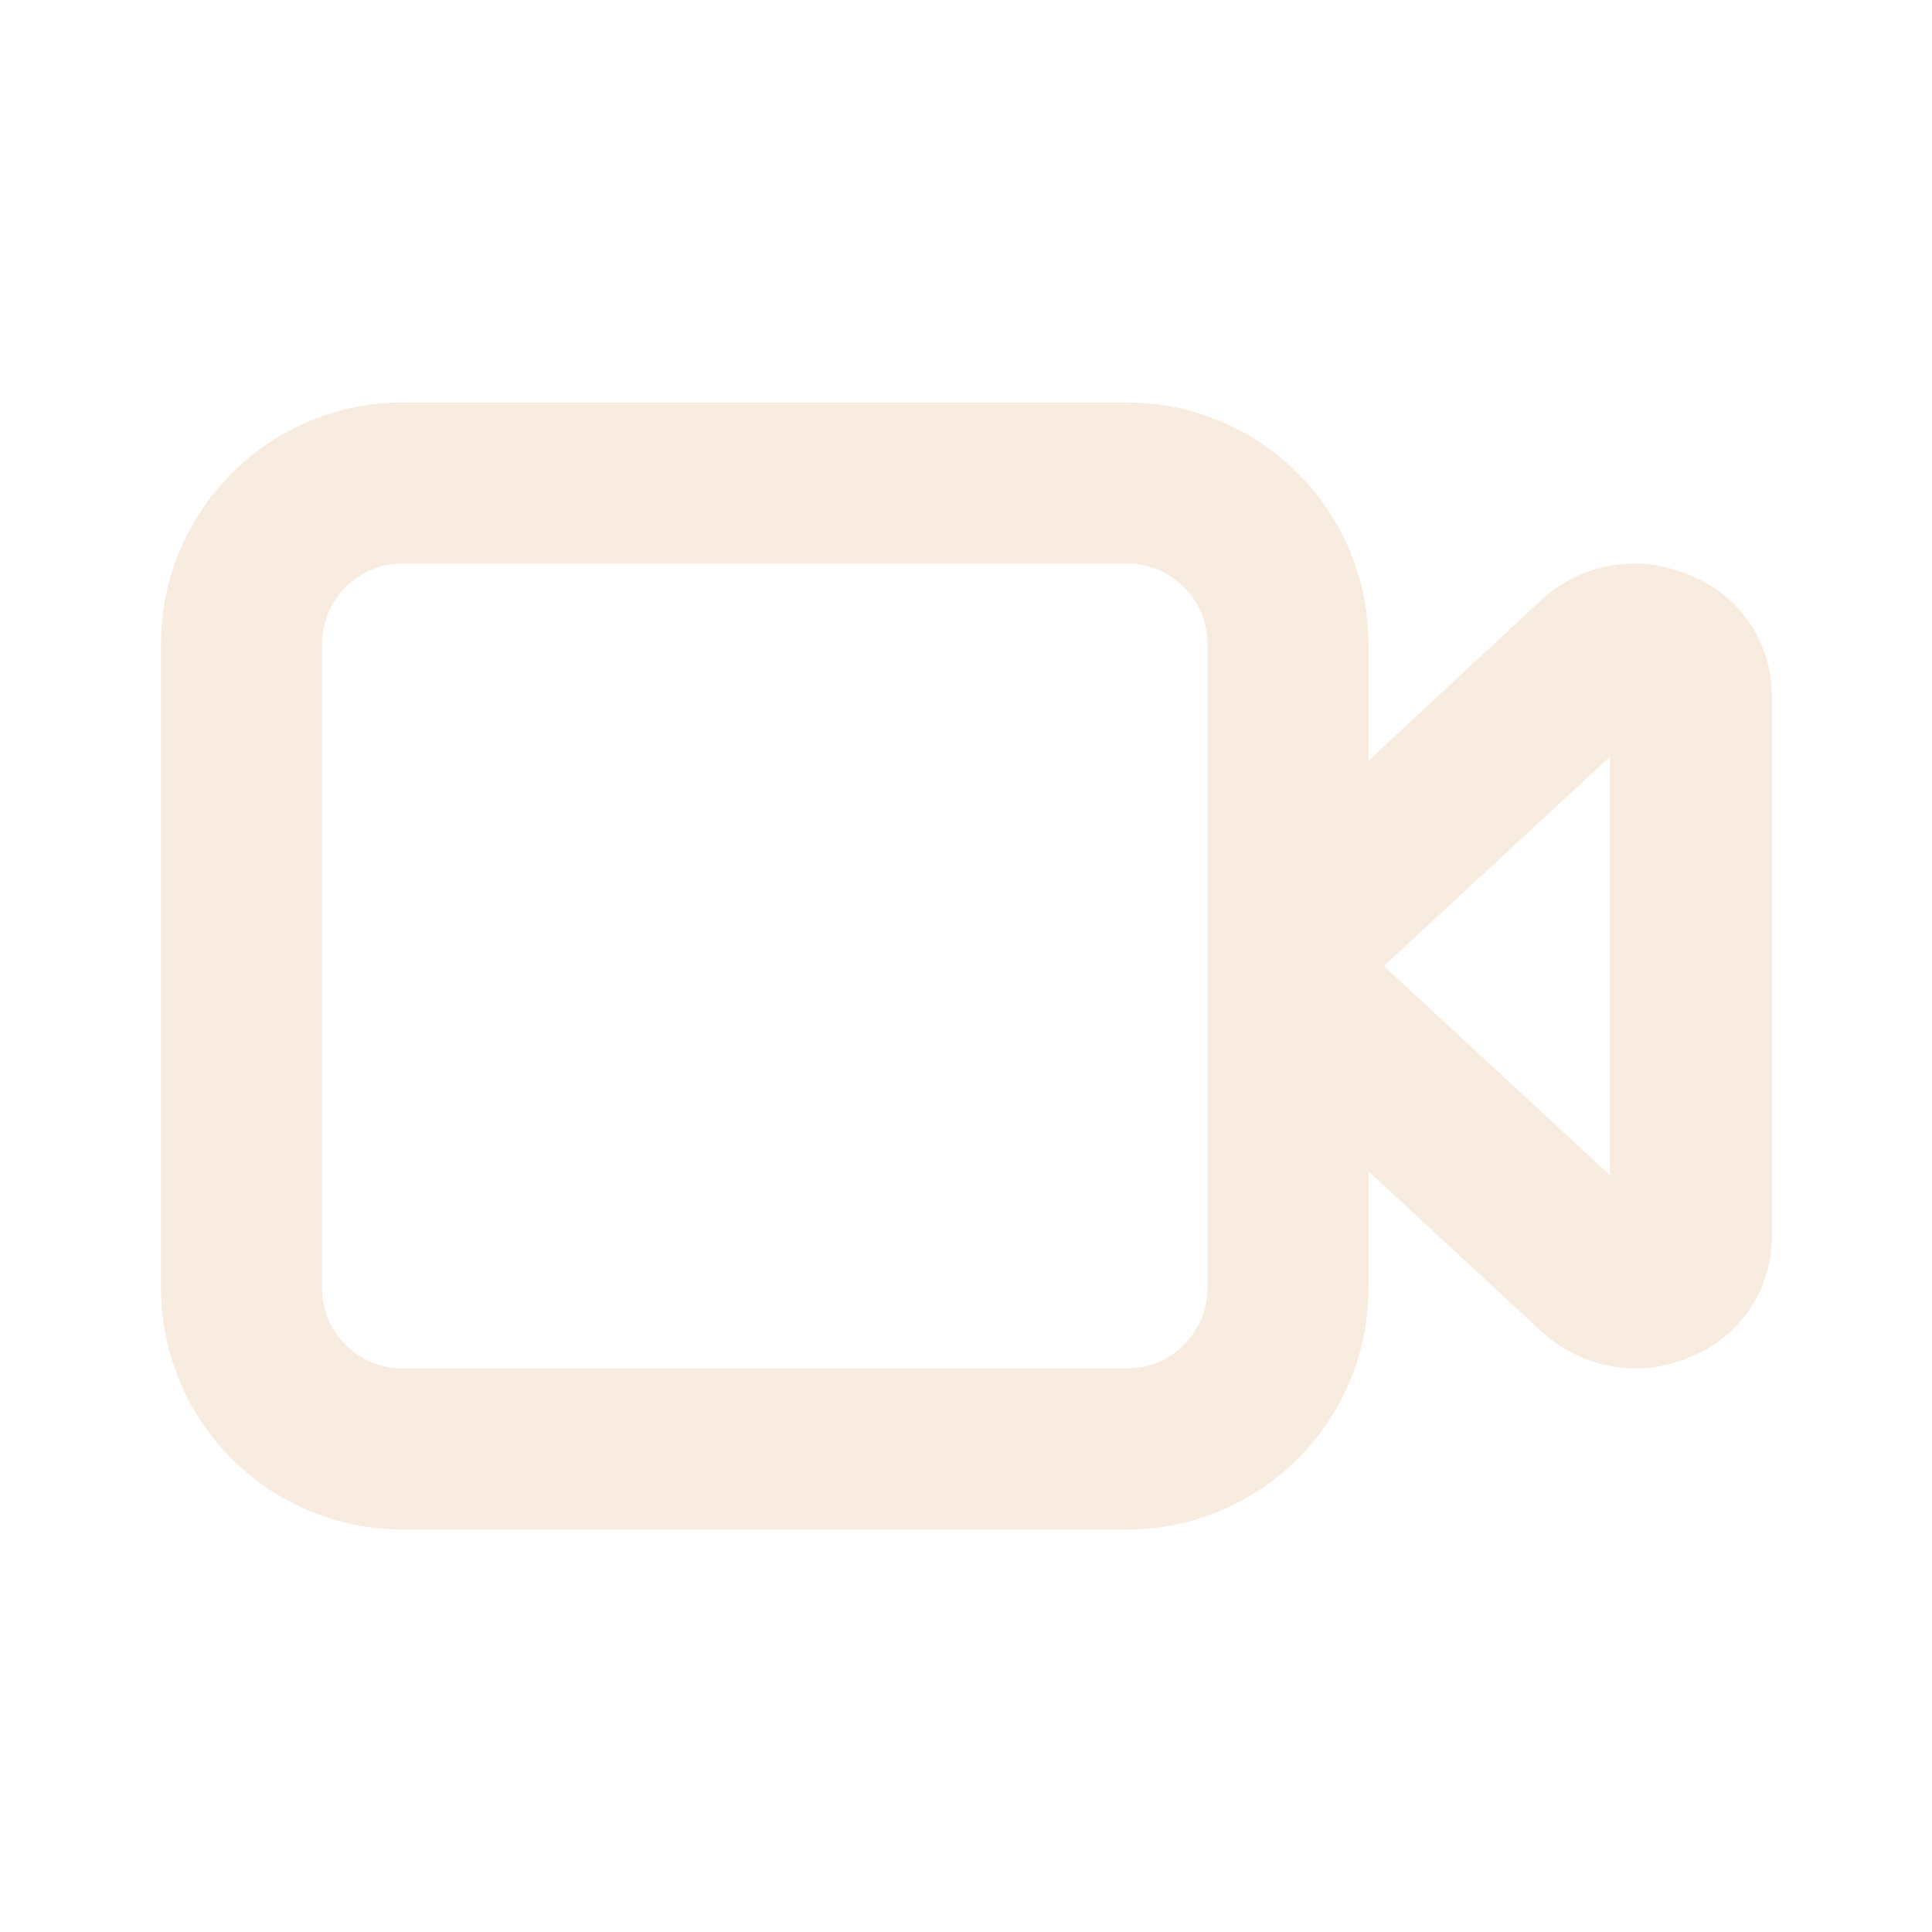
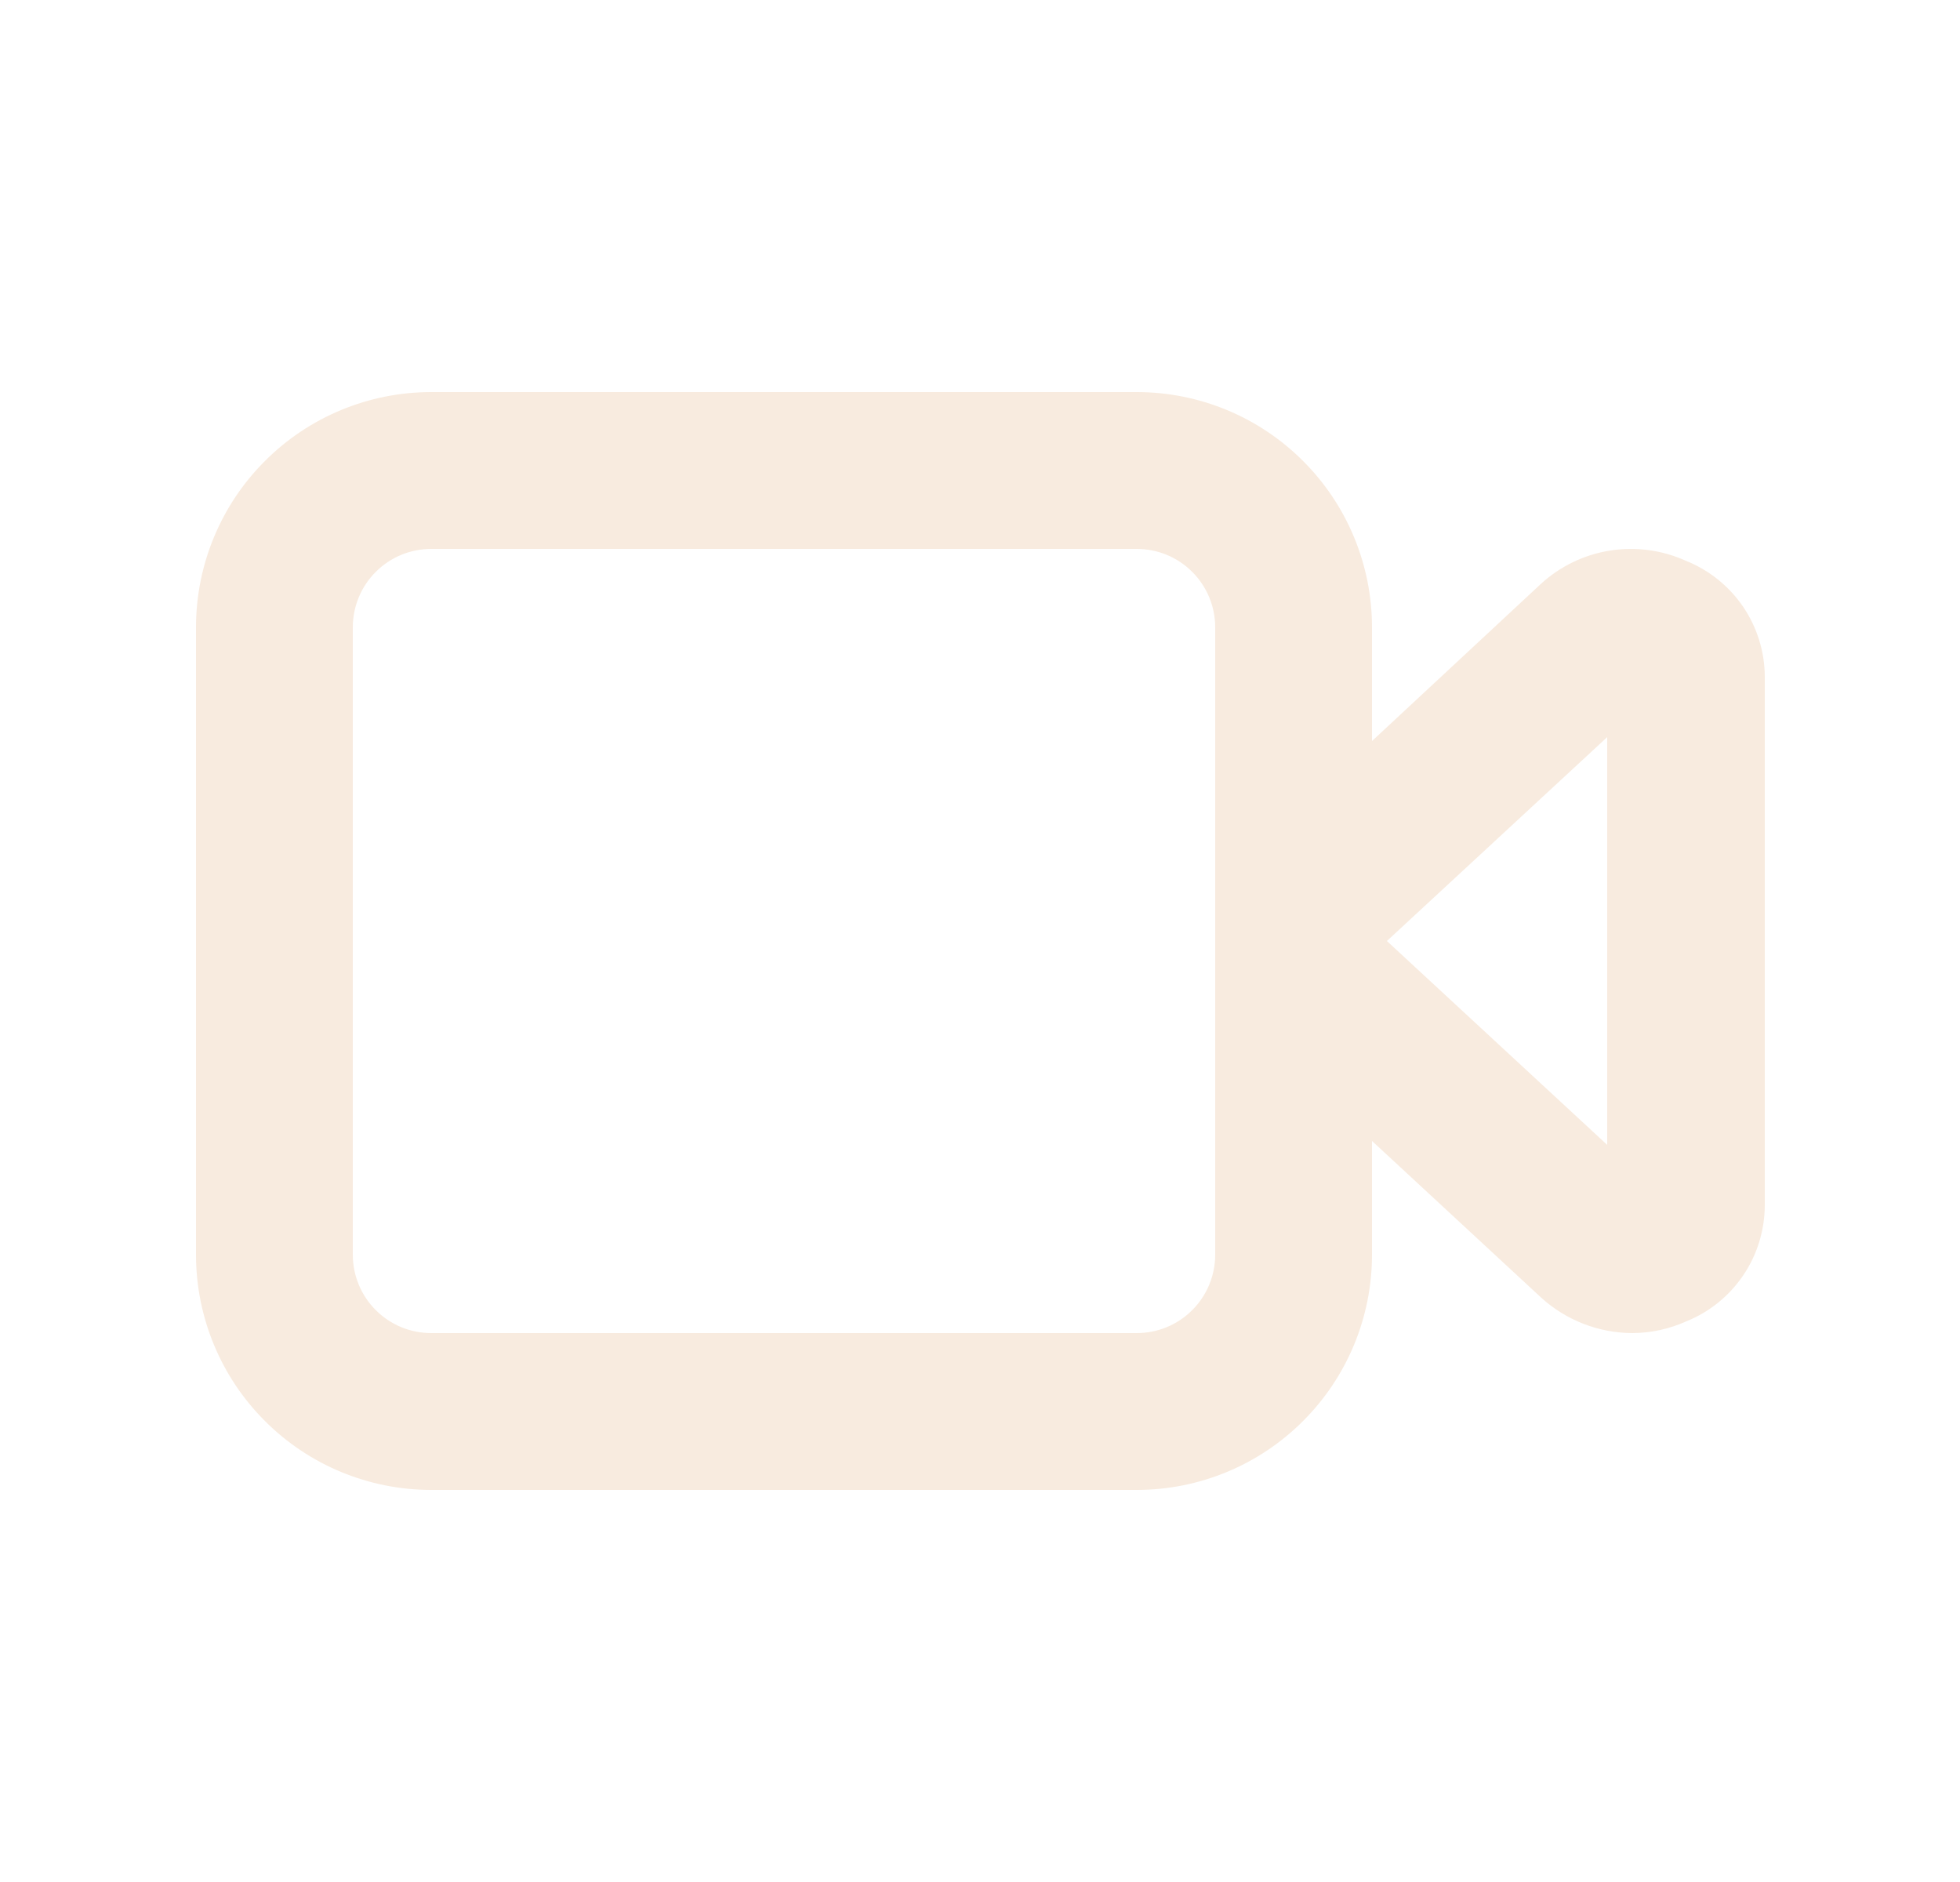
- <svg xmlns="http://www.w3.org/2000/svg" width="24" height="24" viewBox="0 0 24 24" fill="none">
-   <path d="M21 7.15C20.696 7.013 20.359 6.969 20.03 7.022C19.701 7.075 19.395 7.224 19.15 7.45L17 9.45V8C17 7.204 16.684 6.441 16.121 5.879C15.559 5.316 14.796 5 14 5H5C4.204 5 3.441 5.316 2.879 5.879C2.316 6.441 2 7.204 2 8V16C2 16.796 2.316 17.559 2.879 18.121C3.441 18.684 4.204 19 5 19H14C14.796 19 15.559 18.684 16.121 18.121C16.684 17.559 17 16.796 17 16V14.55L19.16 16.55C19.478 16.838 19.891 16.998 20.32 17C20.558 16.999 20.793 16.948 21.01 16.85C21.305 16.731 21.558 16.526 21.736 16.262C21.914 15.999 22.009 15.688 22.01 15.37V8.63C22.009 8.311 21.912 7.999 21.732 7.735C21.552 7.472 21.297 7.268 21 7.15ZM15 16C15 16.265 14.895 16.52 14.707 16.707C14.52 16.895 14.265 17 14 17H5C4.735 17 4.48 16.895 4.293 16.707C4.105 16.52 4 16.265 4 16V8C4 7.735 4.105 7.48 4.293 7.293C4.48 7.105 4.735 7 5 7H14C14.265 7 14.52 7.105 14.707 7.293C14.895 7.48 15 7.735 15 8V16ZM20 14.6L17.19 12L20 9.4V14.6Z" fill="#F8EBDF" />
+ <svg xmlns="http://www.w3.org/2000/svg" width="25" height="24" viewBox="0 0 25 24" fill="none">
+   <path d="M21.5 7.15C21.196 7.013 20.859 6.969 20.53 7.022C20.201 7.075 19.895 7.224 19.65 7.45L17.5 9.45V8C17.5 7.204 17.184 6.441 16.621 5.879C16.059 5.316 15.296 5 14.5 5H5.5C4.704 5 3.941 5.316 3.379 5.879C2.816 6.441 2.5 7.204 2.5 8V16C2.5 16.796 2.816 17.559 3.379 18.121C3.941 18.684 4.704 19 5.5 19H14.5C15.296 19 16.059 18.684 16.621 18.121C17.184 17.559 17.5 16.796 17.5 16V14.55L19.66 16.55C19.978 16.838 20.391 16.998 20.82 17C21.058 16.999 21.293 16.948 21.51 16.85C21.805 16.731 22.058 16.526 22.236 16.262C22.414 15.999 22.509 15.688 22.51 15.37V8.63C22.509 8.311 22.412 7.999 22.232 7.735C22.052 7.472 21.797 7.268 21.5 7.15ZM15.5 16C15.5 16.265 15.395 16.52 15.207 16.707C15.02 16.895 14.765 17 14.5 17H5.5C5.235 17 4.98 16.895 4.793 16.707C4.605 16.52 4.5 16.265 4.5 16V8C4.5 7.735 4.605 7.48 4.793 7.293C4.98 7.105 5.235 7 5.5 7H14.5C14.765 7 15.02 7.105 15.207 7.293C15.395 7.48 15.5 7.735 15.5 8V16ZM20.5 14.6L17.69 12L20.5 9.4V14.6Z" fill="#F8EBDF" />
</svg>
